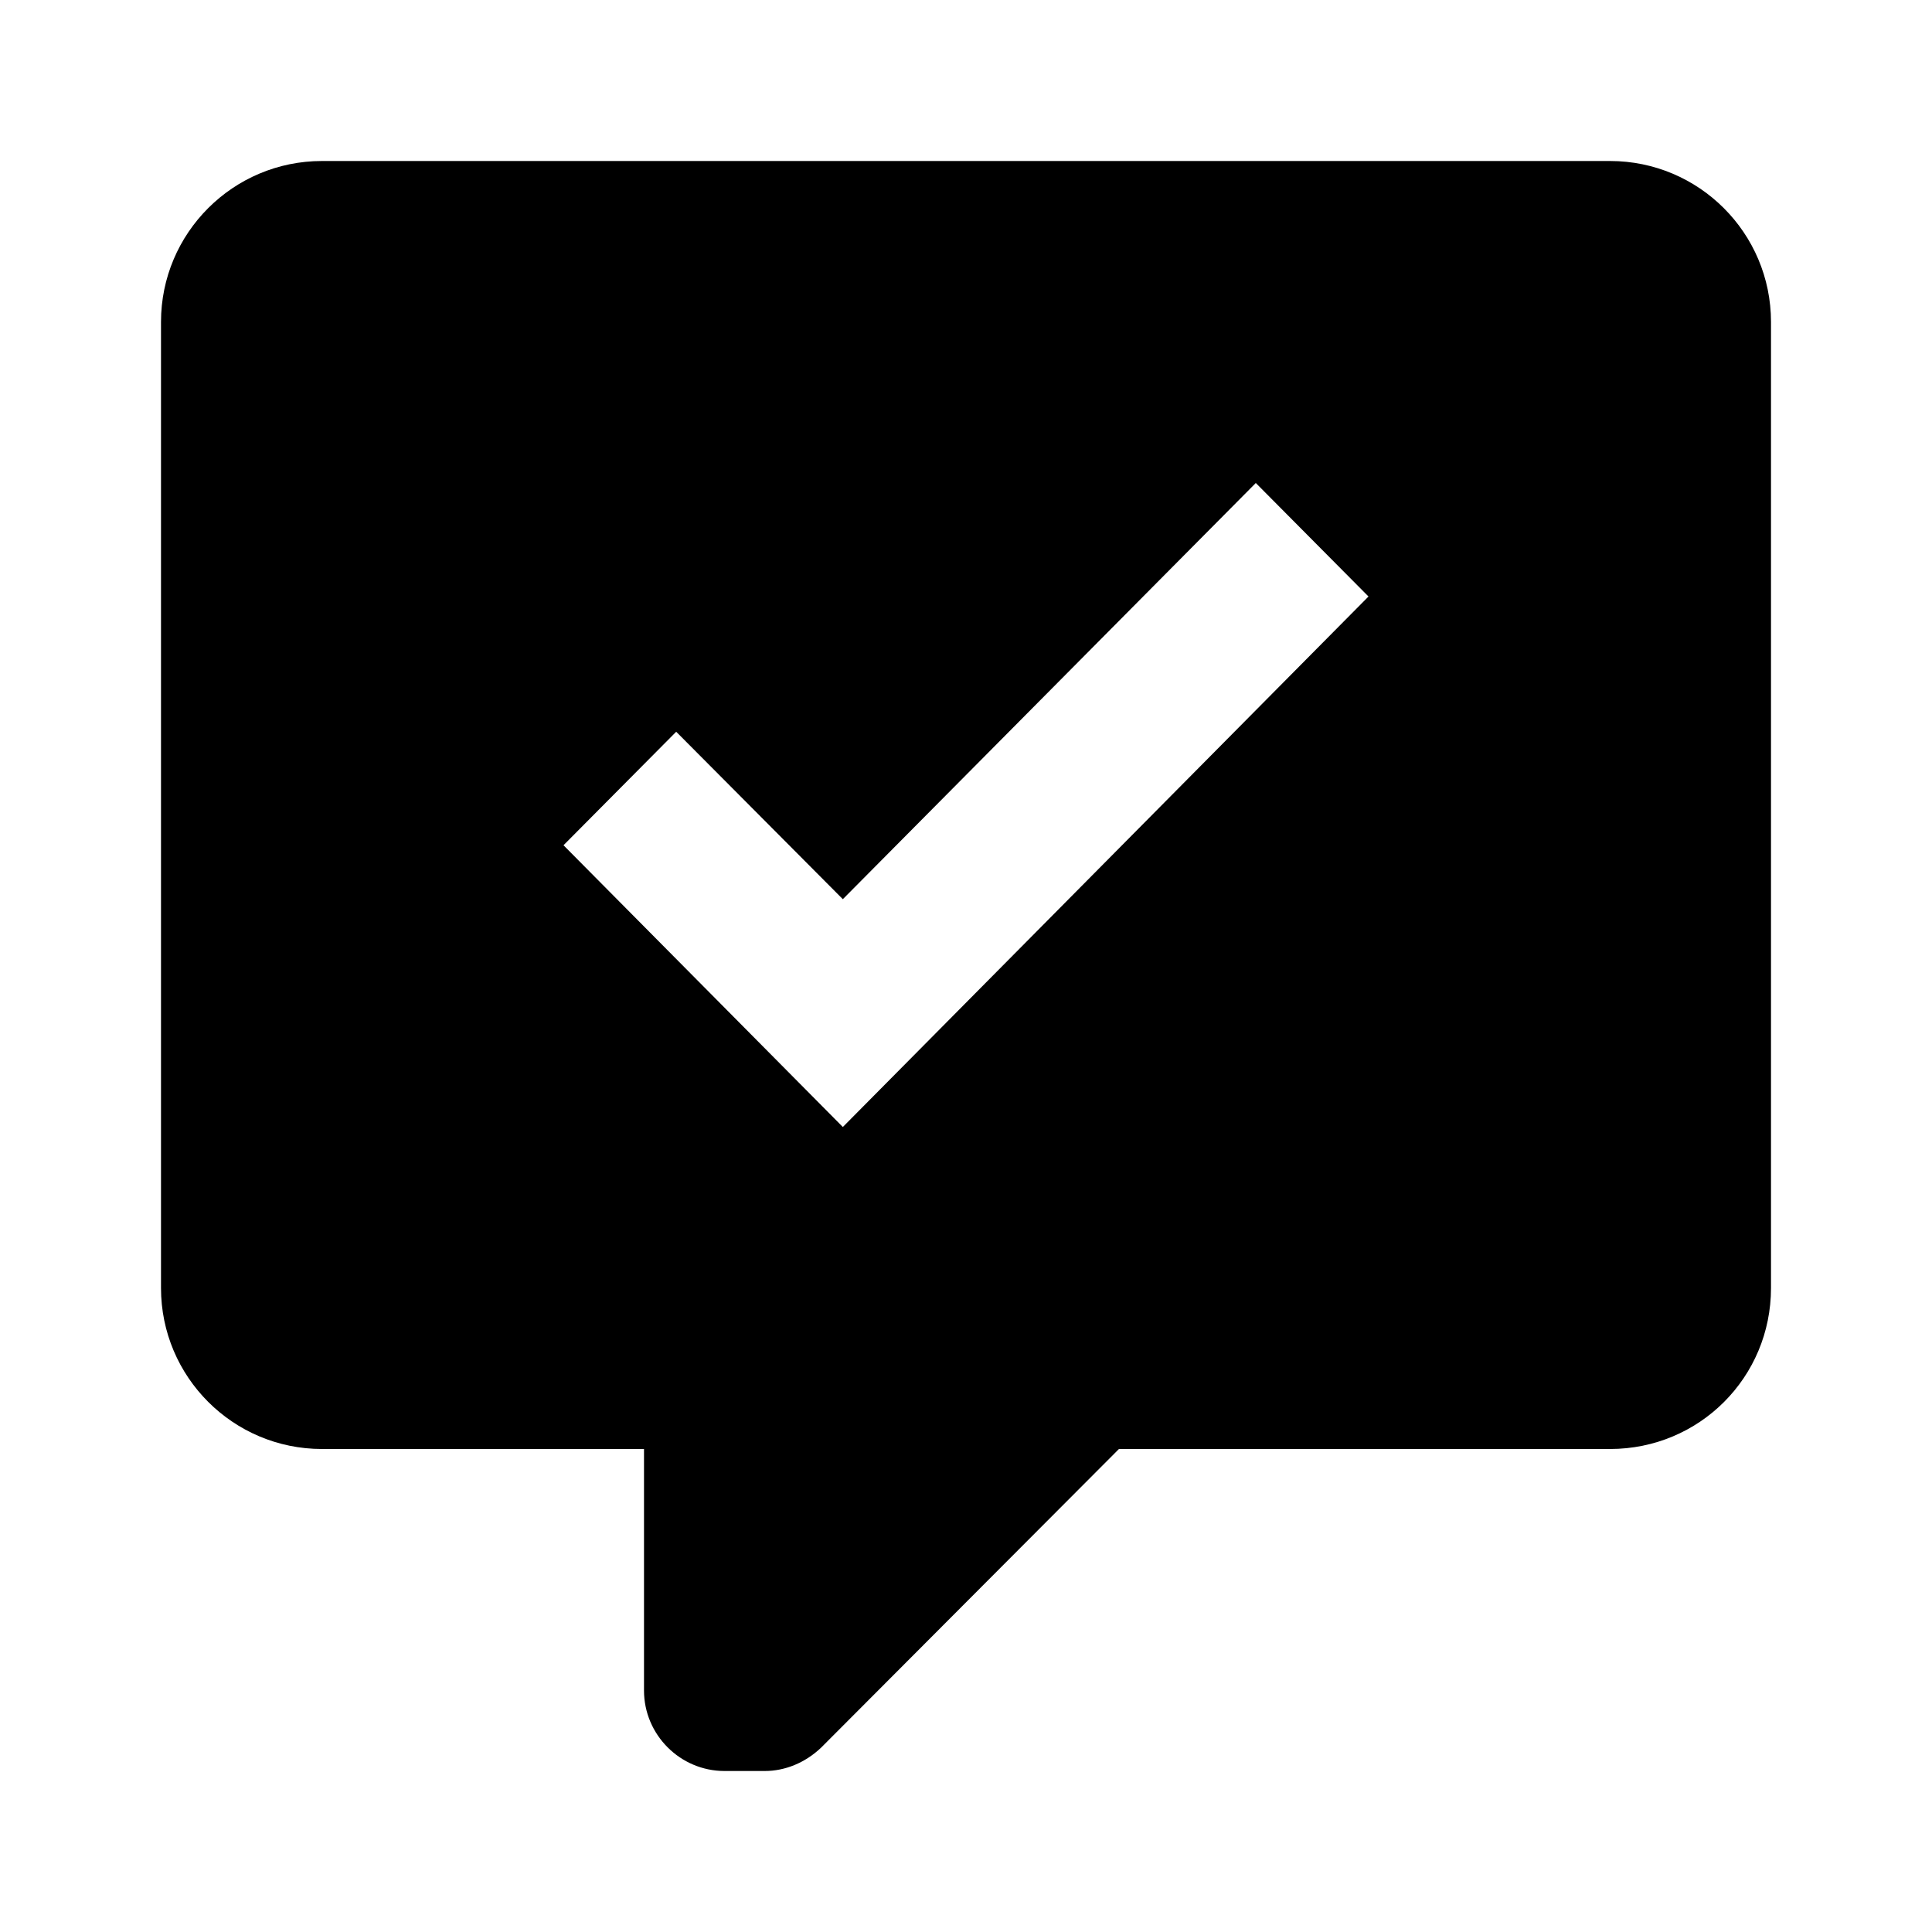
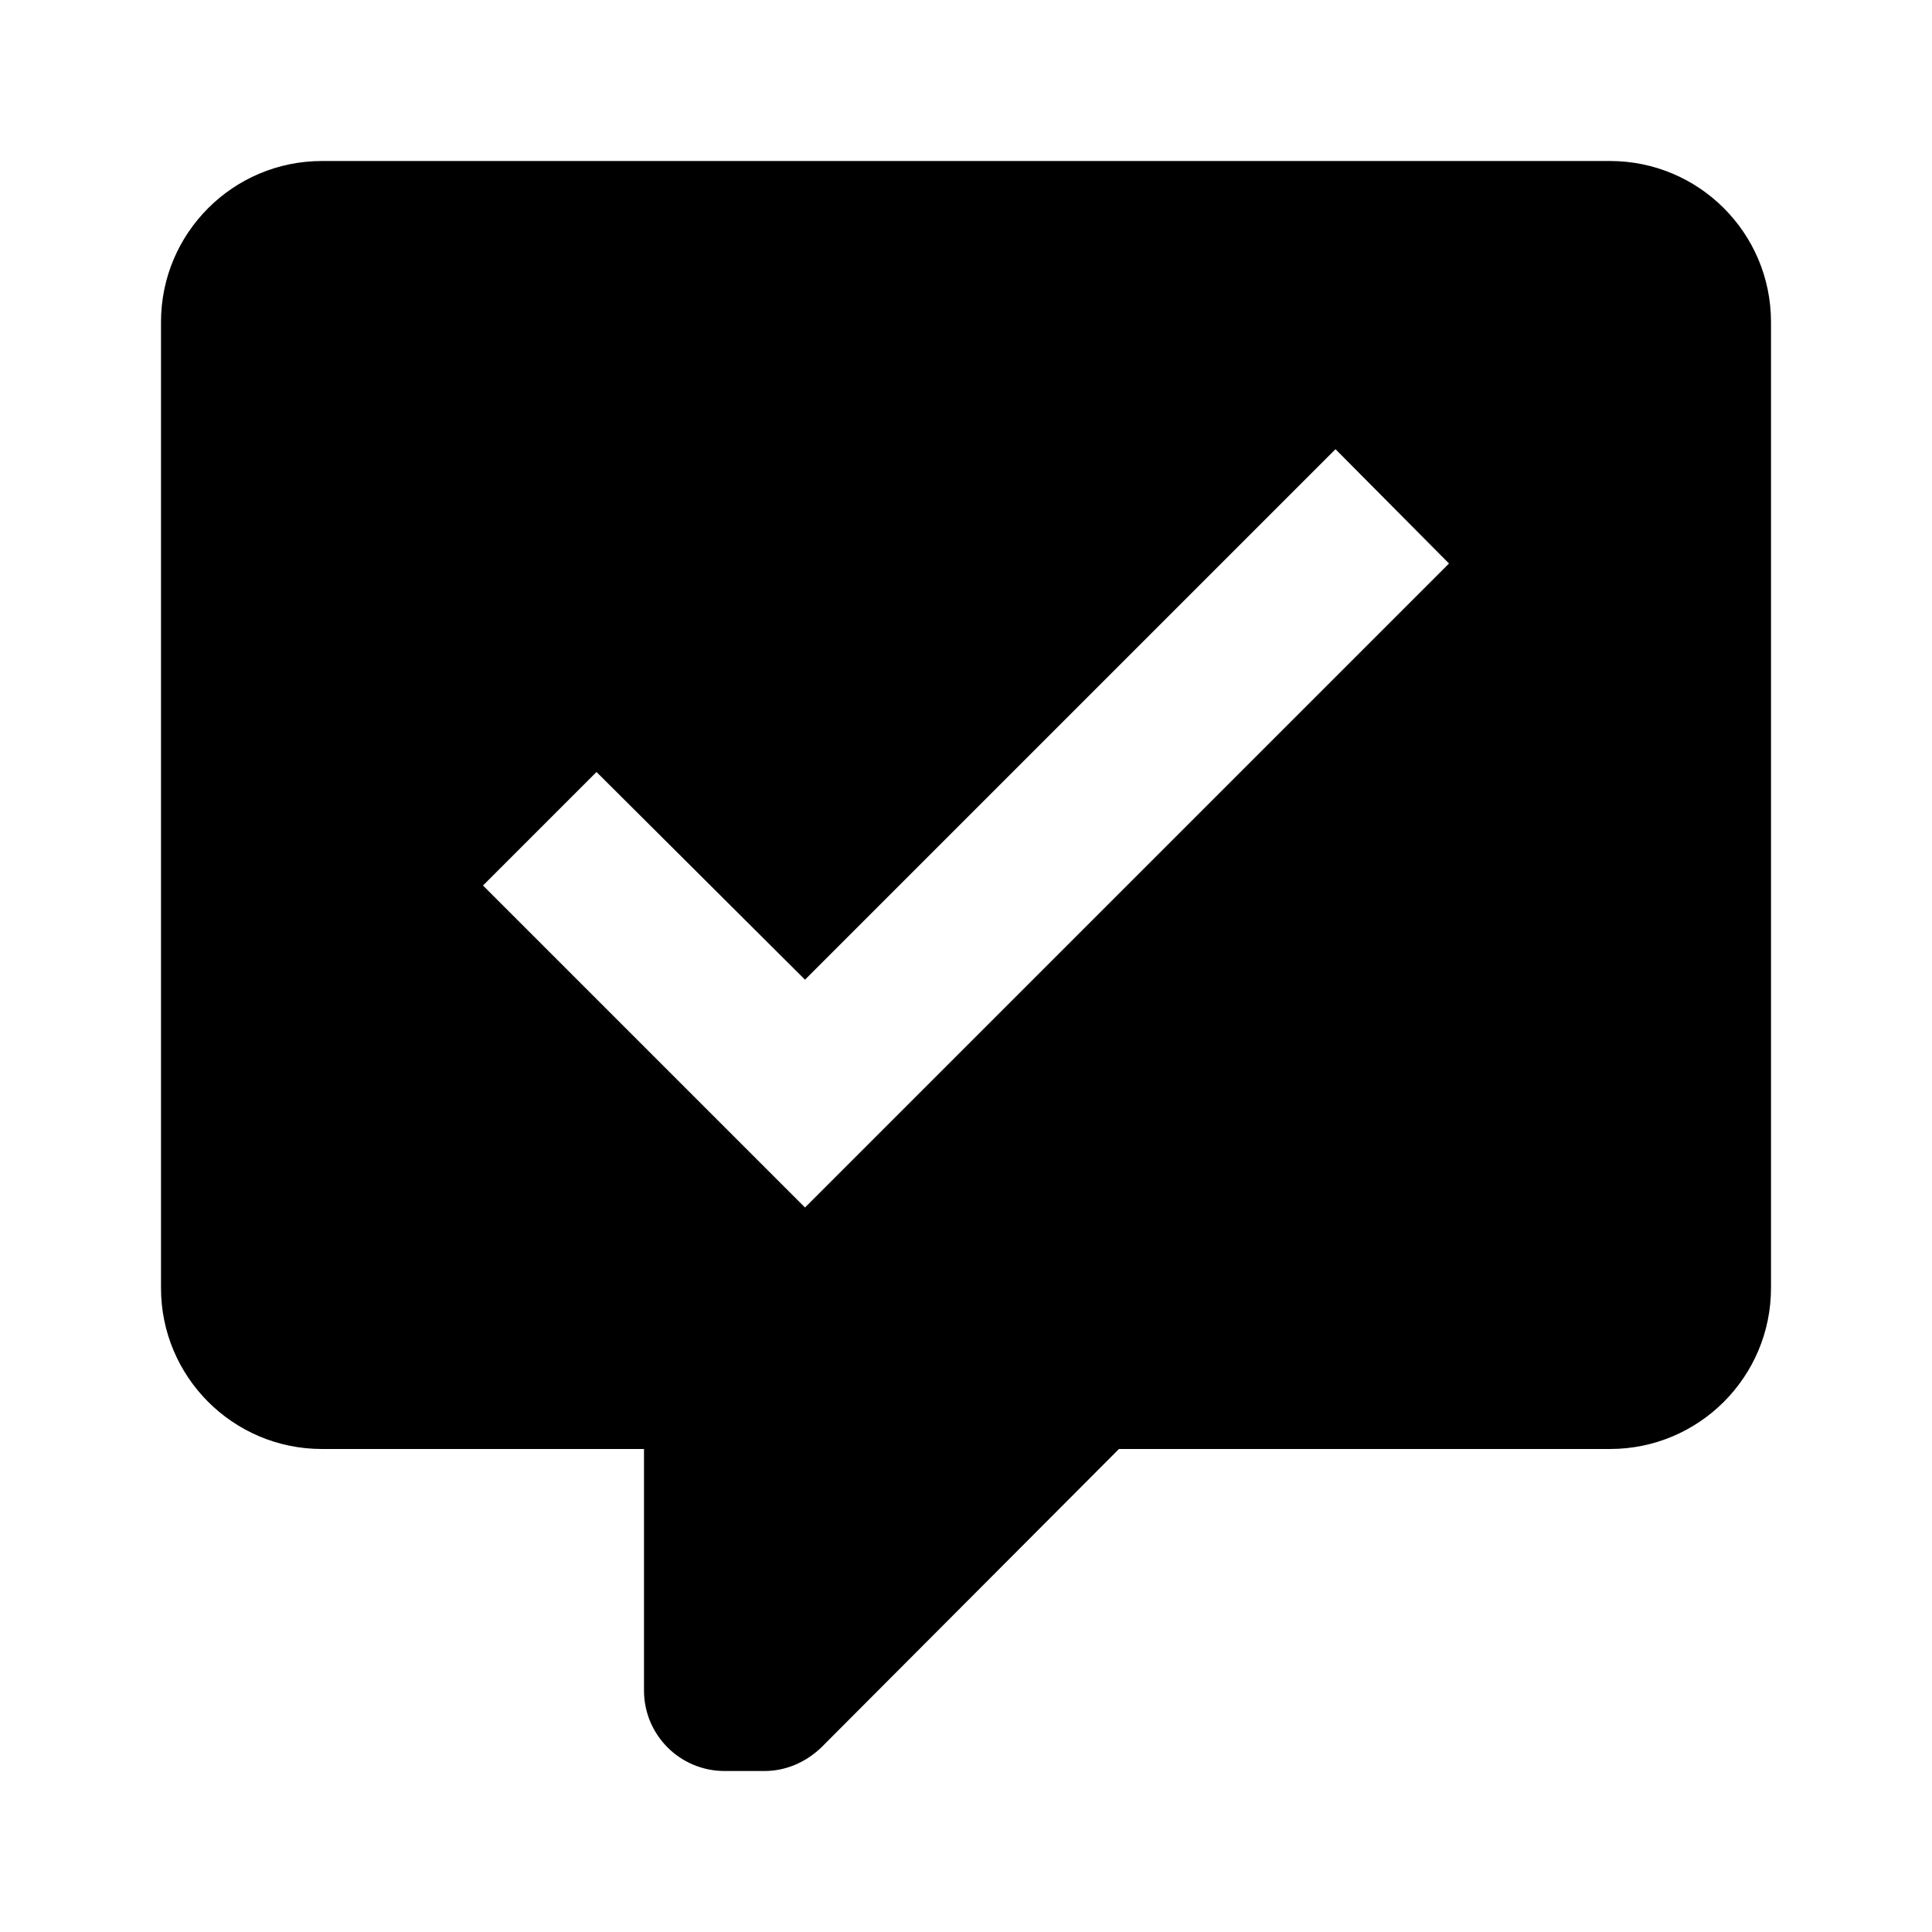
<svg xmlns="http://www.w3.org/2000/svg" viewBox="0 0 24 24">
-   <path d="M20 2H4a2 2 0 0 0-2 2v12a2 2 0 0 0 2 2h4v3c0 .55.45 1 1 1h.5c.25 0 .5-.1.7-.29L13.9 18H20c1.11 0 2-.89 2-2V4a2 2 0 0 0-2-2m-9.53 12L7 10.5l1.4-1.41 2.07 2.08L15.6 6 17 7.41 10.47 14Z" />
+   <path d="M9 22a1 1 0 0 1-1-1v-3H4a2 2 0 0 1-2-2V4a2 2 0 0 1 2-2h16a2 2 0 0 1 2 2v12a2 2 0 0 1-2 2h-6.1l-3.7 3.71c-.2.19-.45.29-.7.29H9m1-7 8-8-1.41-1.42L10 12.17 7.41 9.59 6 11l4 4Z" />
</svg>
